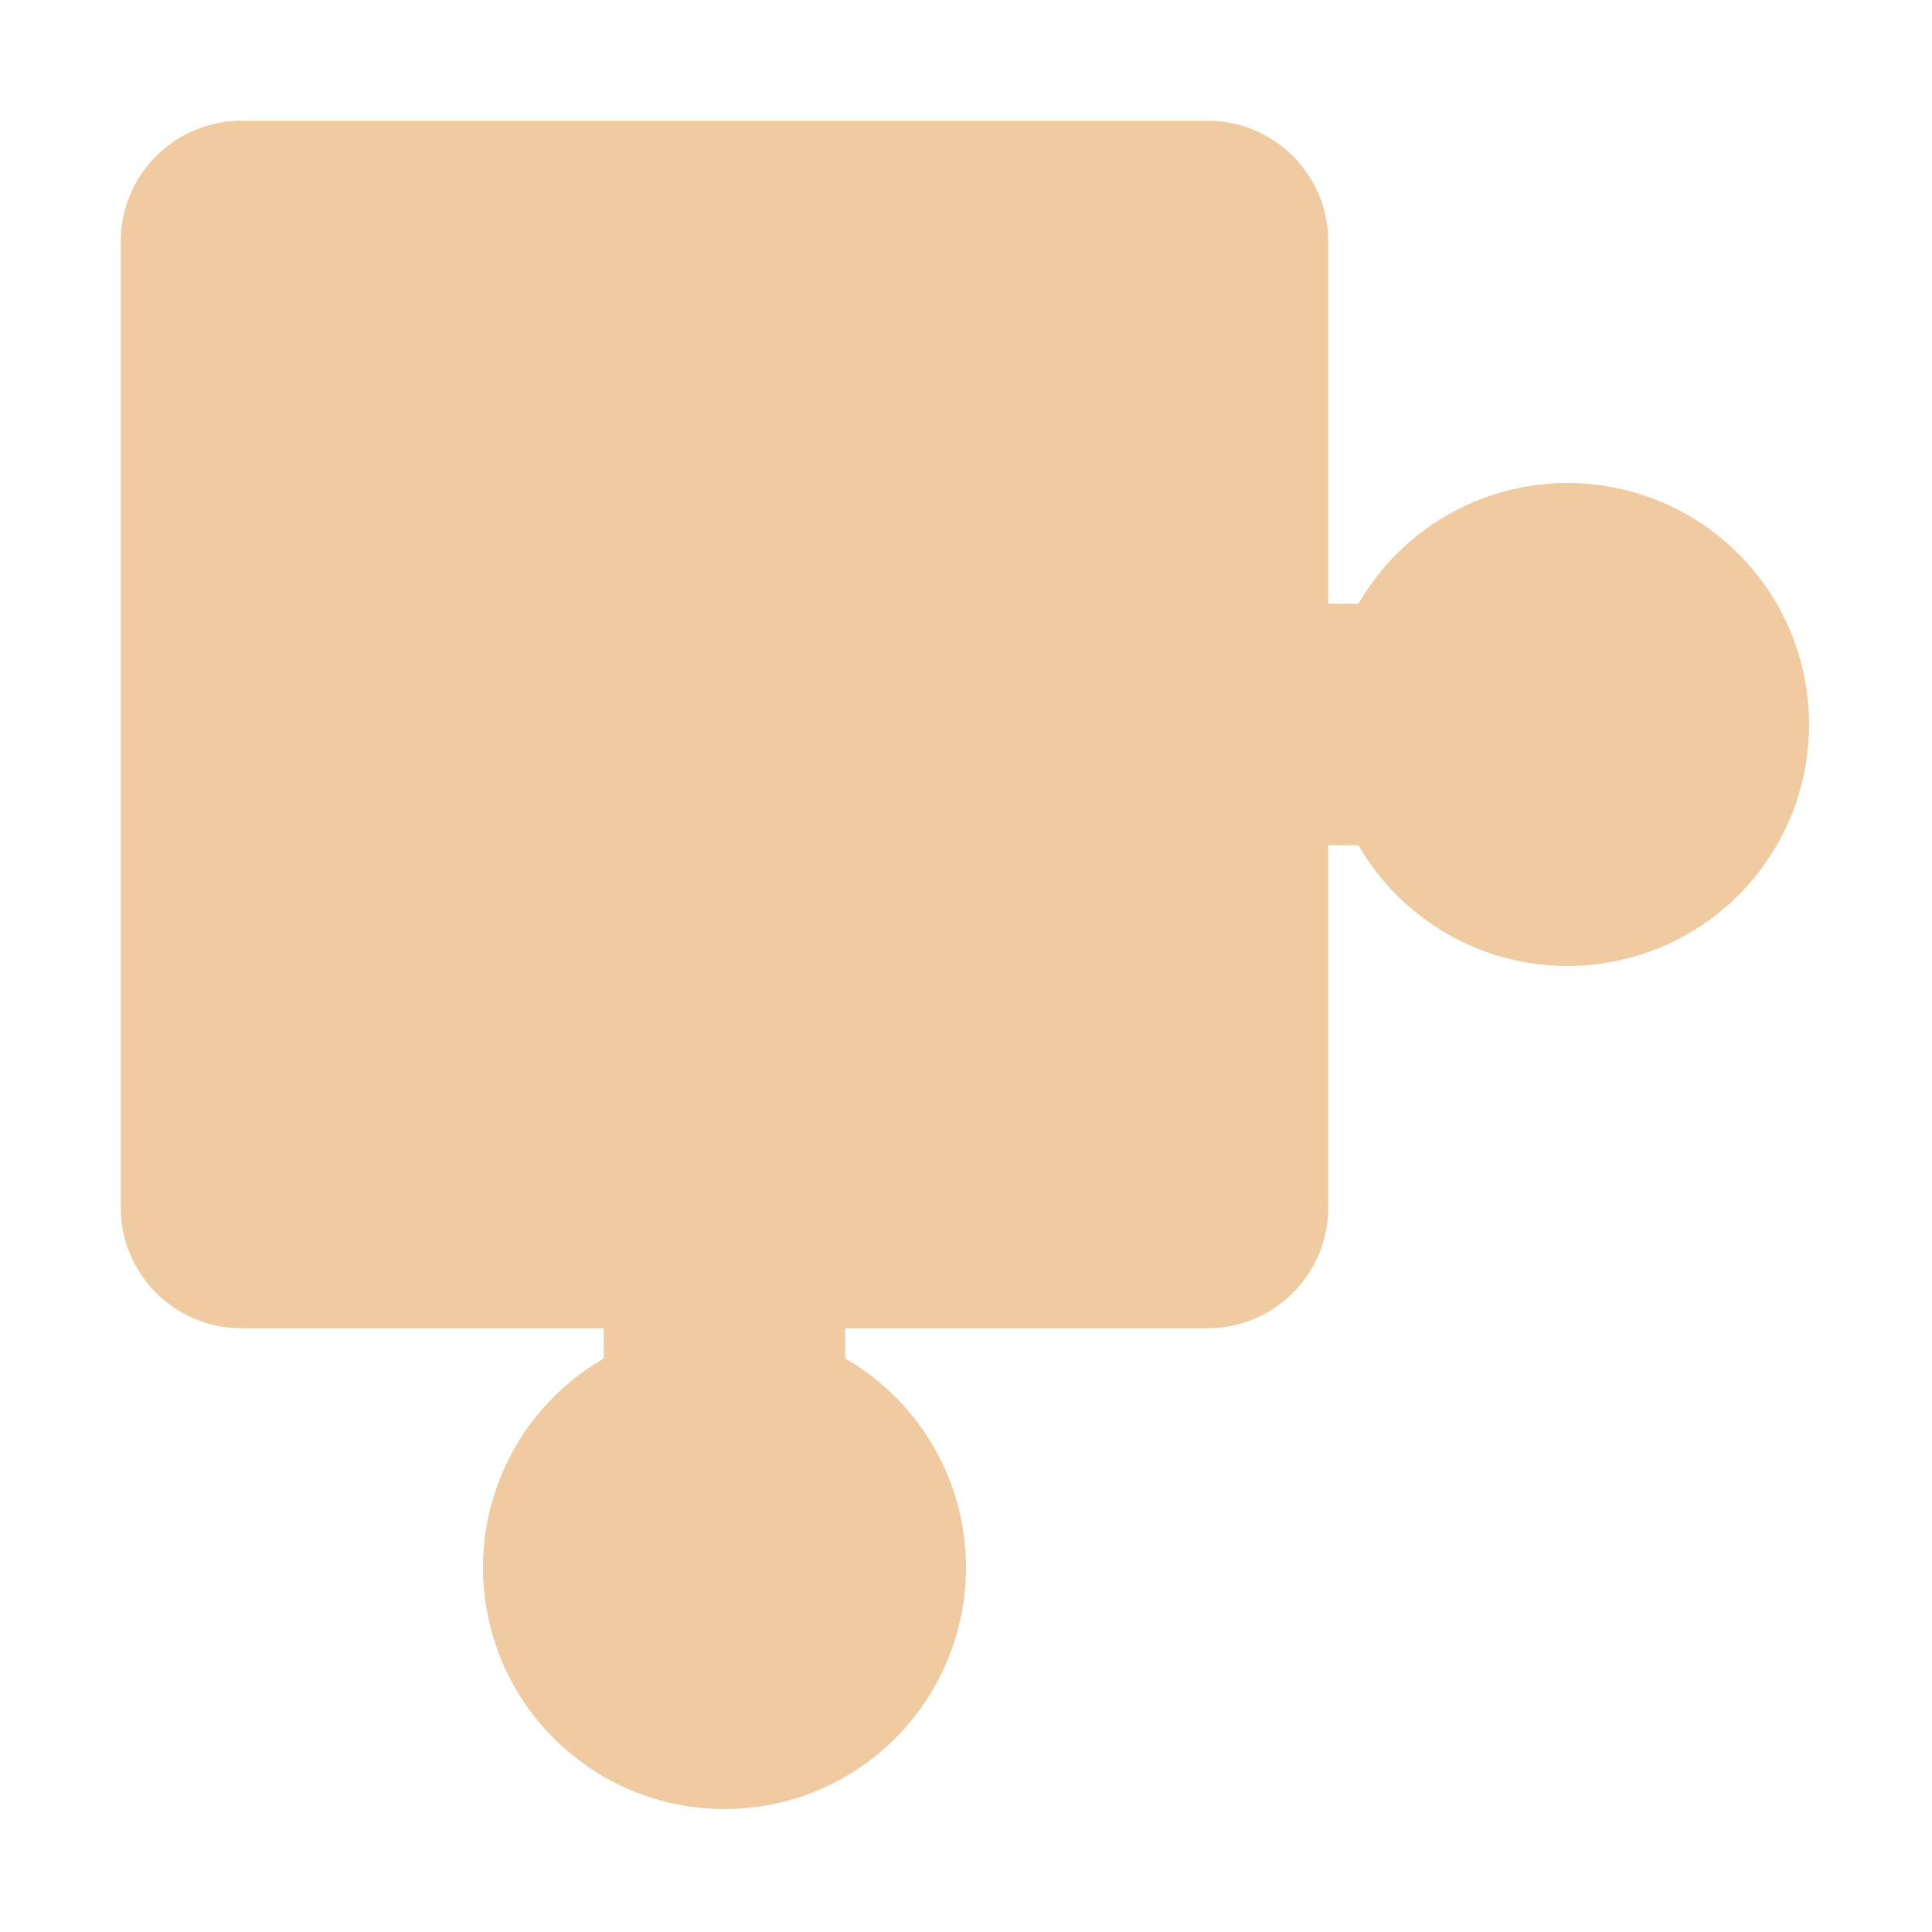
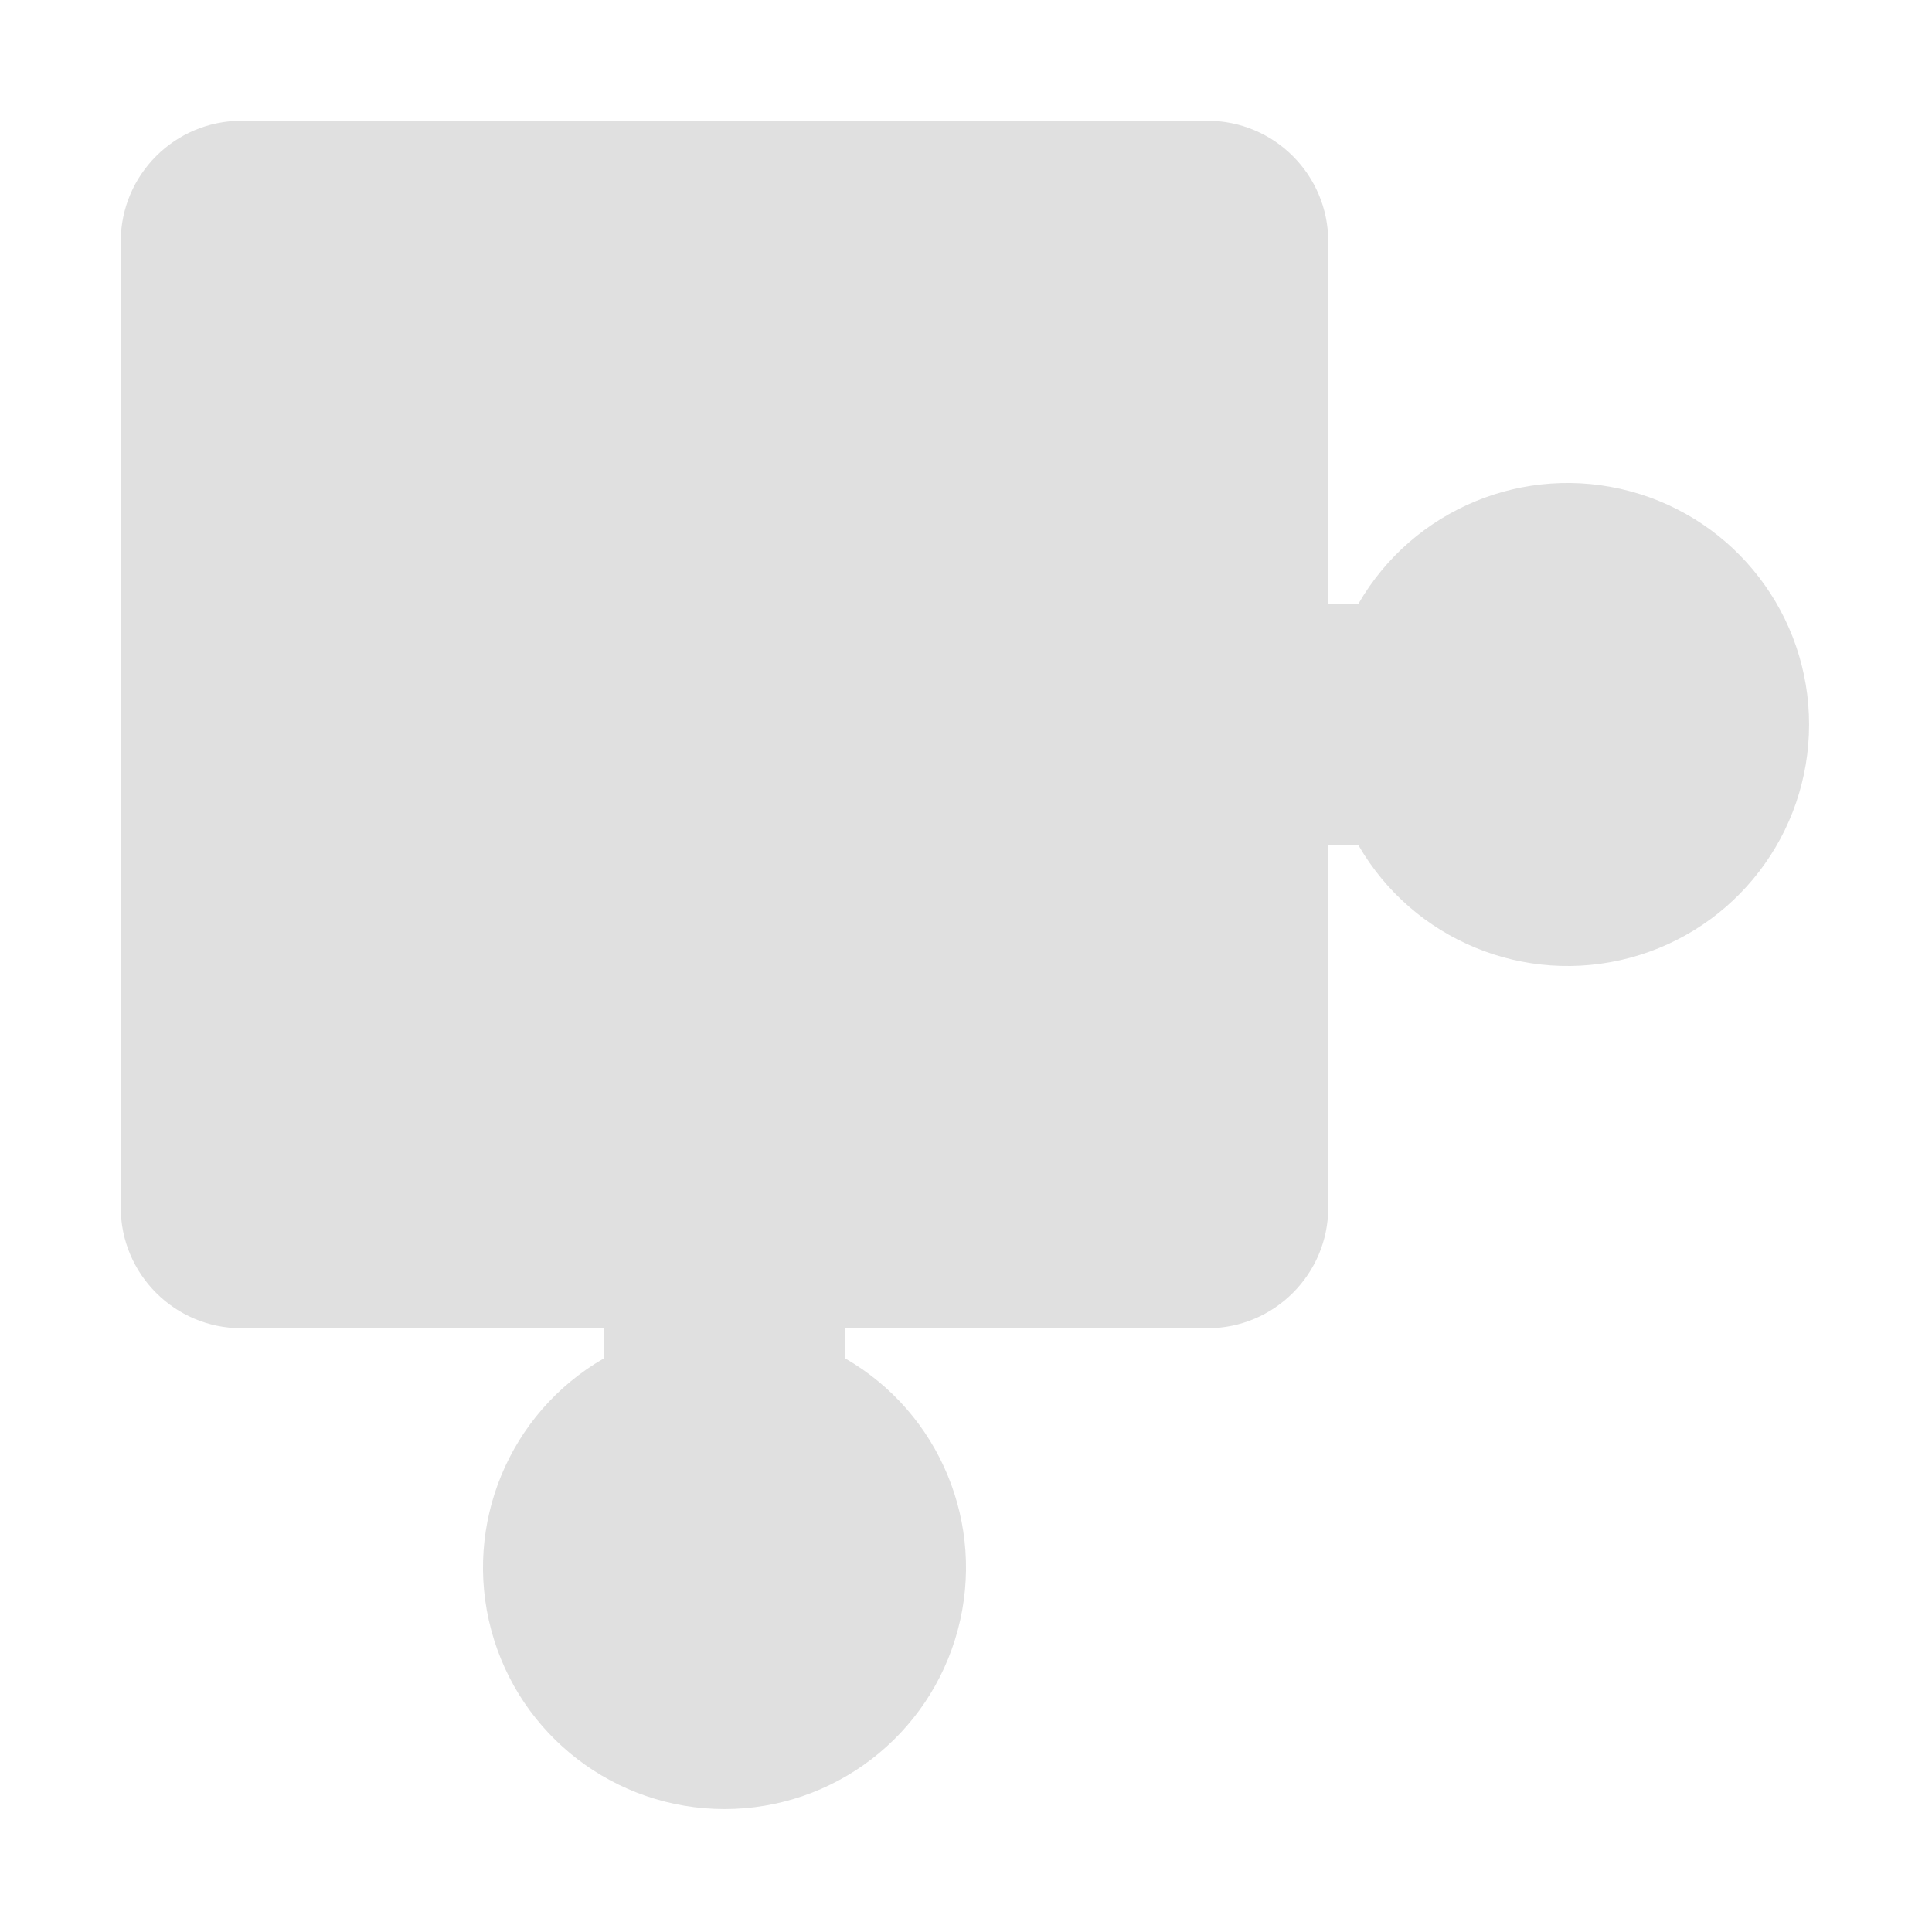
<svg xmlns="http://www.w3.org/2000/svg" width="16" height="16">
-   <path fill="#f0caa0" d="M2 1a1 1 0 00-1 1v8a1 1 0 001 1h3v.25a2 2 0 102 0V11h3a1 1 0 001-1V7h.25a2 2 0 100-2H11V2a1 1 0 00-1-1z" />
+   <path fill="#e0e0e0" d="M2 1a1 1 0 0 0-1 1v8a1 1 0 0 0 1 1h3v.25a2 2 0 1 0 2 0V11h3a1 1 0 0 0 1-1V7h.25a2 2 0 1 0 0-2H11V2a1 1 0 0 0-1-1H2z" />
</svg>
